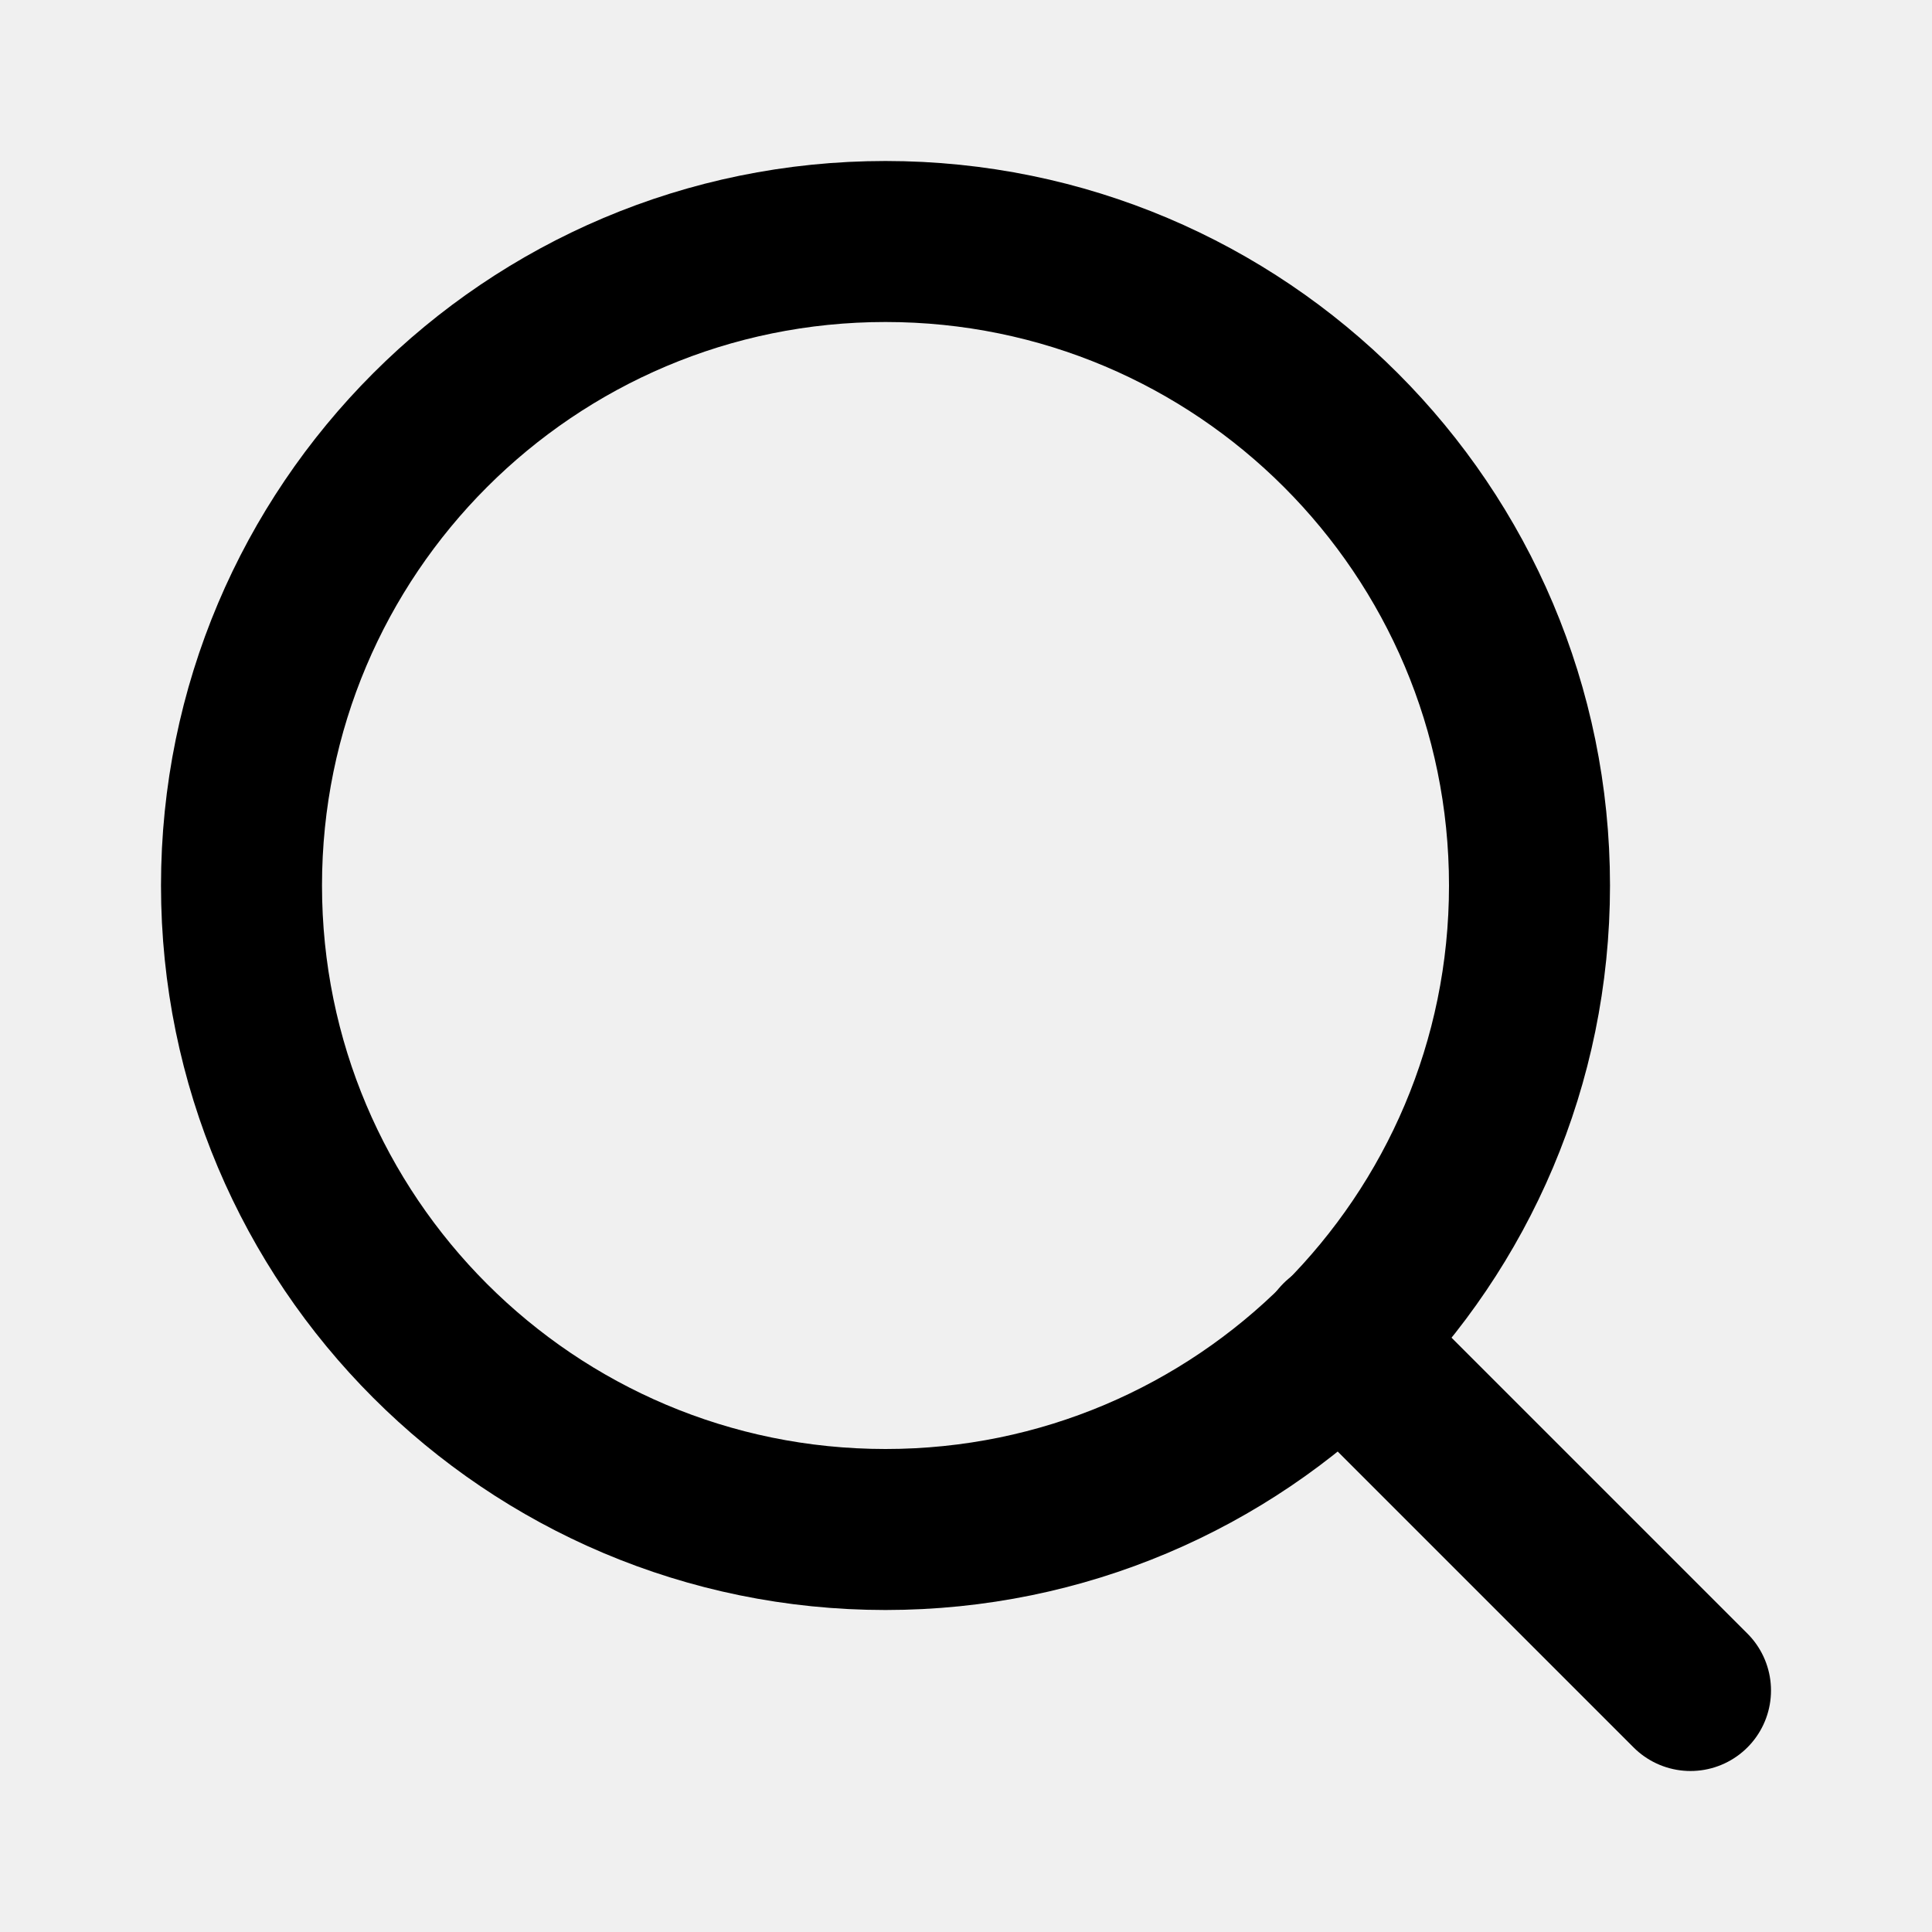
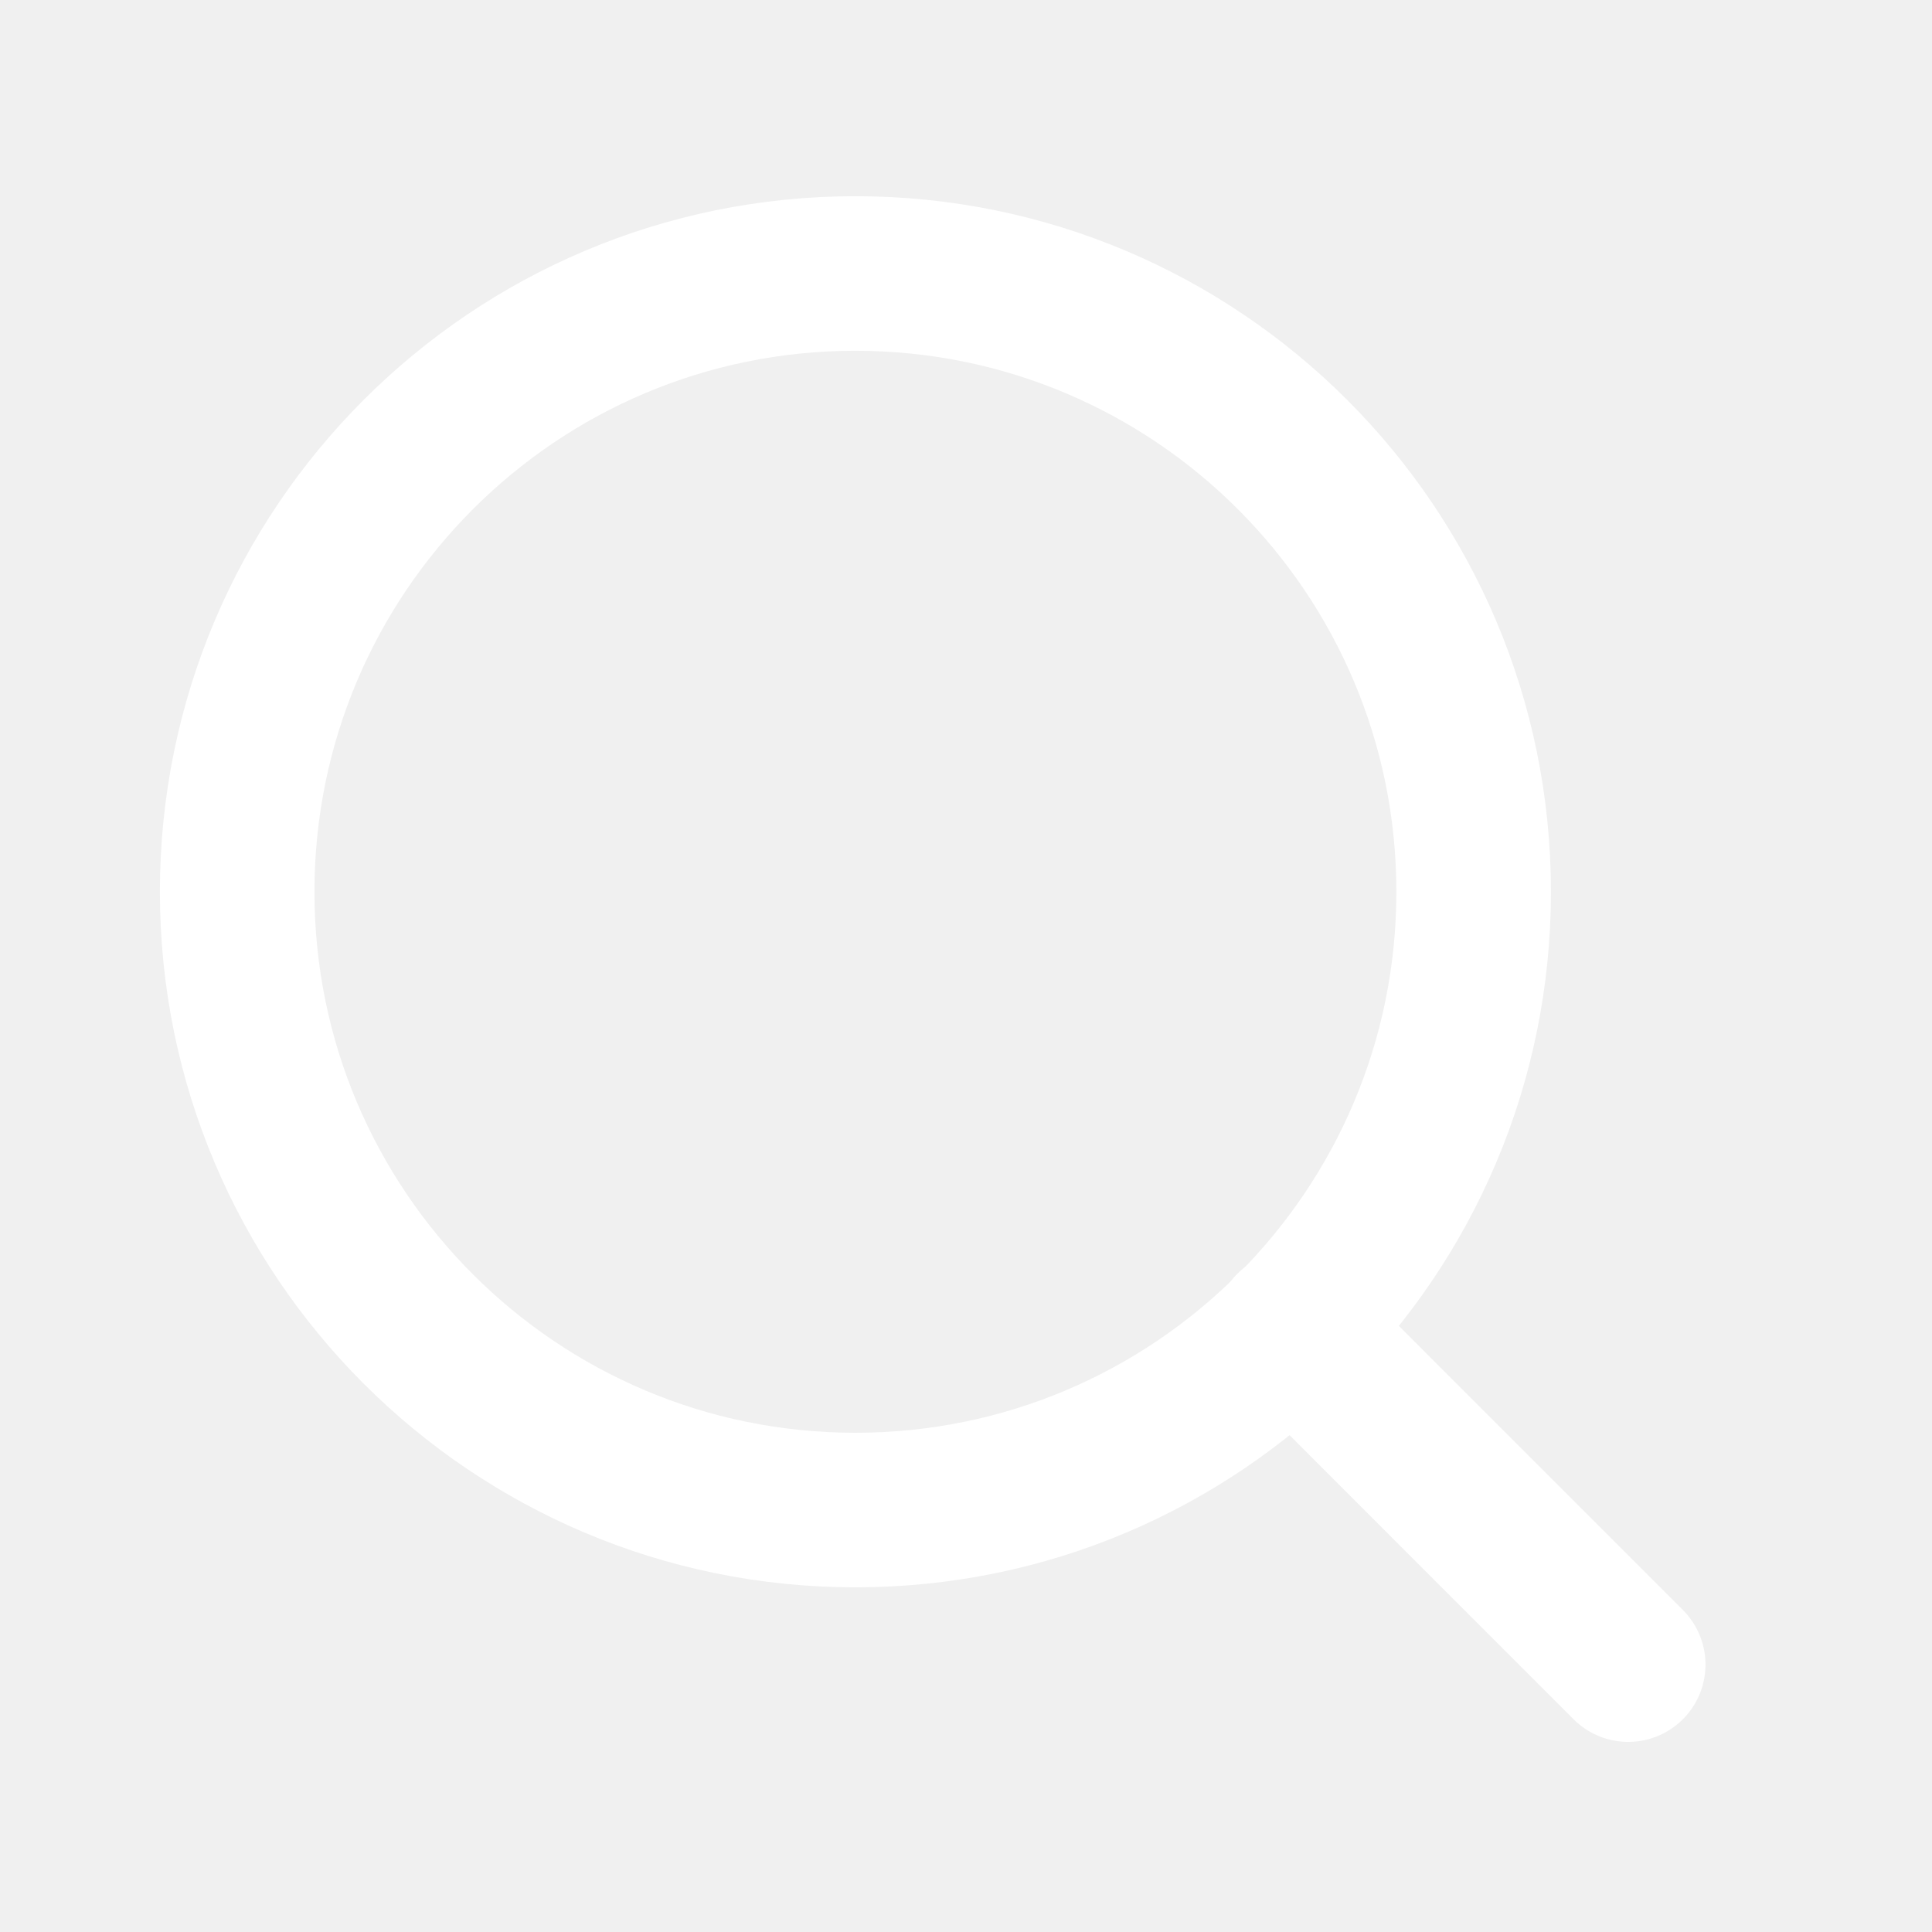
- <svg xmlns="http://www.w3.org/2000/svg" width="24" height="24" viewBox="0 0 24 24" fill="none">
-   <path d="M11 19C15.418 19 19 15.418 19 11C19 6.582 15.418 3 11 3C6.582 3 3 6.582 3 11C3 15.418 6.582 19 11 19Z" stroke="black" stroke-width="2" stroke-linecap="round" stroke-linejoin="round" />
-   <path d="M21 21L16.65 16.65" stroke="black" stroke-width="2" stroke-linecap="round" stroke-linejoin="round" />
+ <svg xmlns="http://www.w3.org/2000/svg" width="25" height="25" viewBox="0 0 25 25" fill="none">
+   <path d="M11.069 19.54C15.487 19.54 19.069 15.958 19.069 11.54C19.069 7.121 15.487 3.539 11.069 3.539C6.651 3.539 3.069 7.121 3.069 11.54C3.069 15.958 6.651 19.54 11.069 19.54Z" stroke="white" stroke-width="2" stroke-linecap="round" stroke-linejoin="round" />
+   <path d="M21.069 21.54L16.719 17.189" stroke="white" stroke-width="2" stroke-linecap="round" stroke-linejoin="round" />
</svg>
